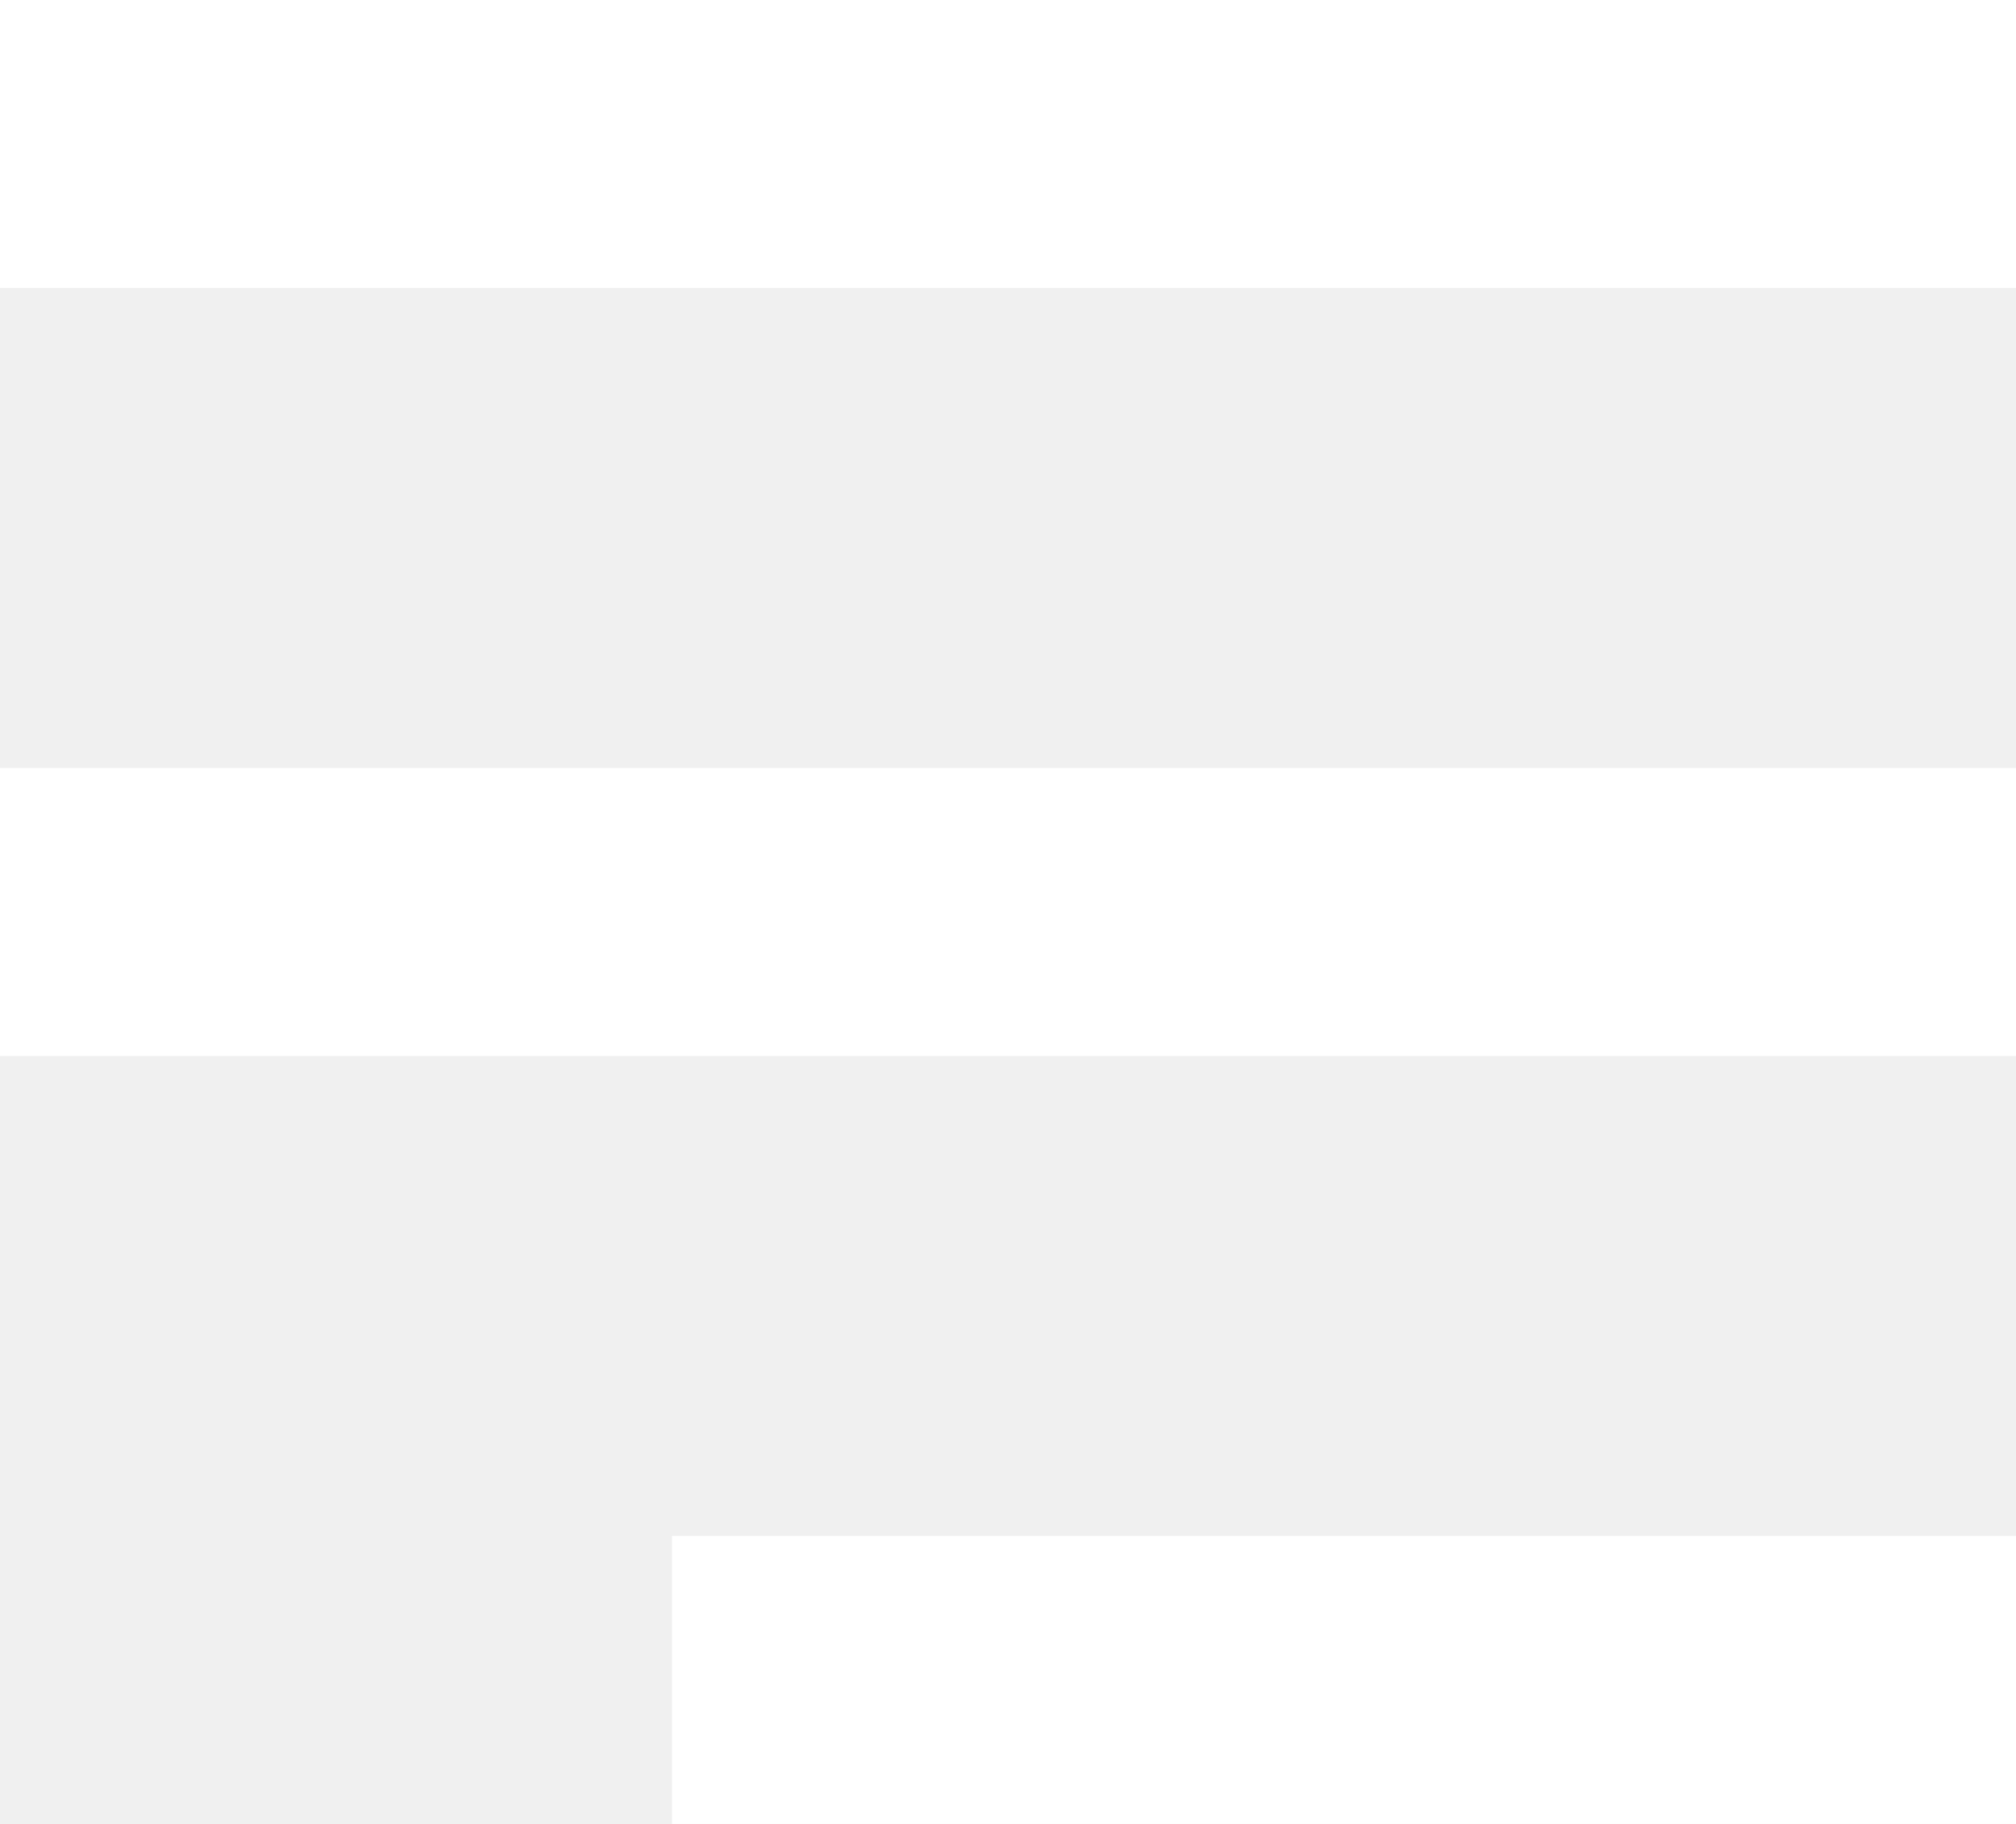
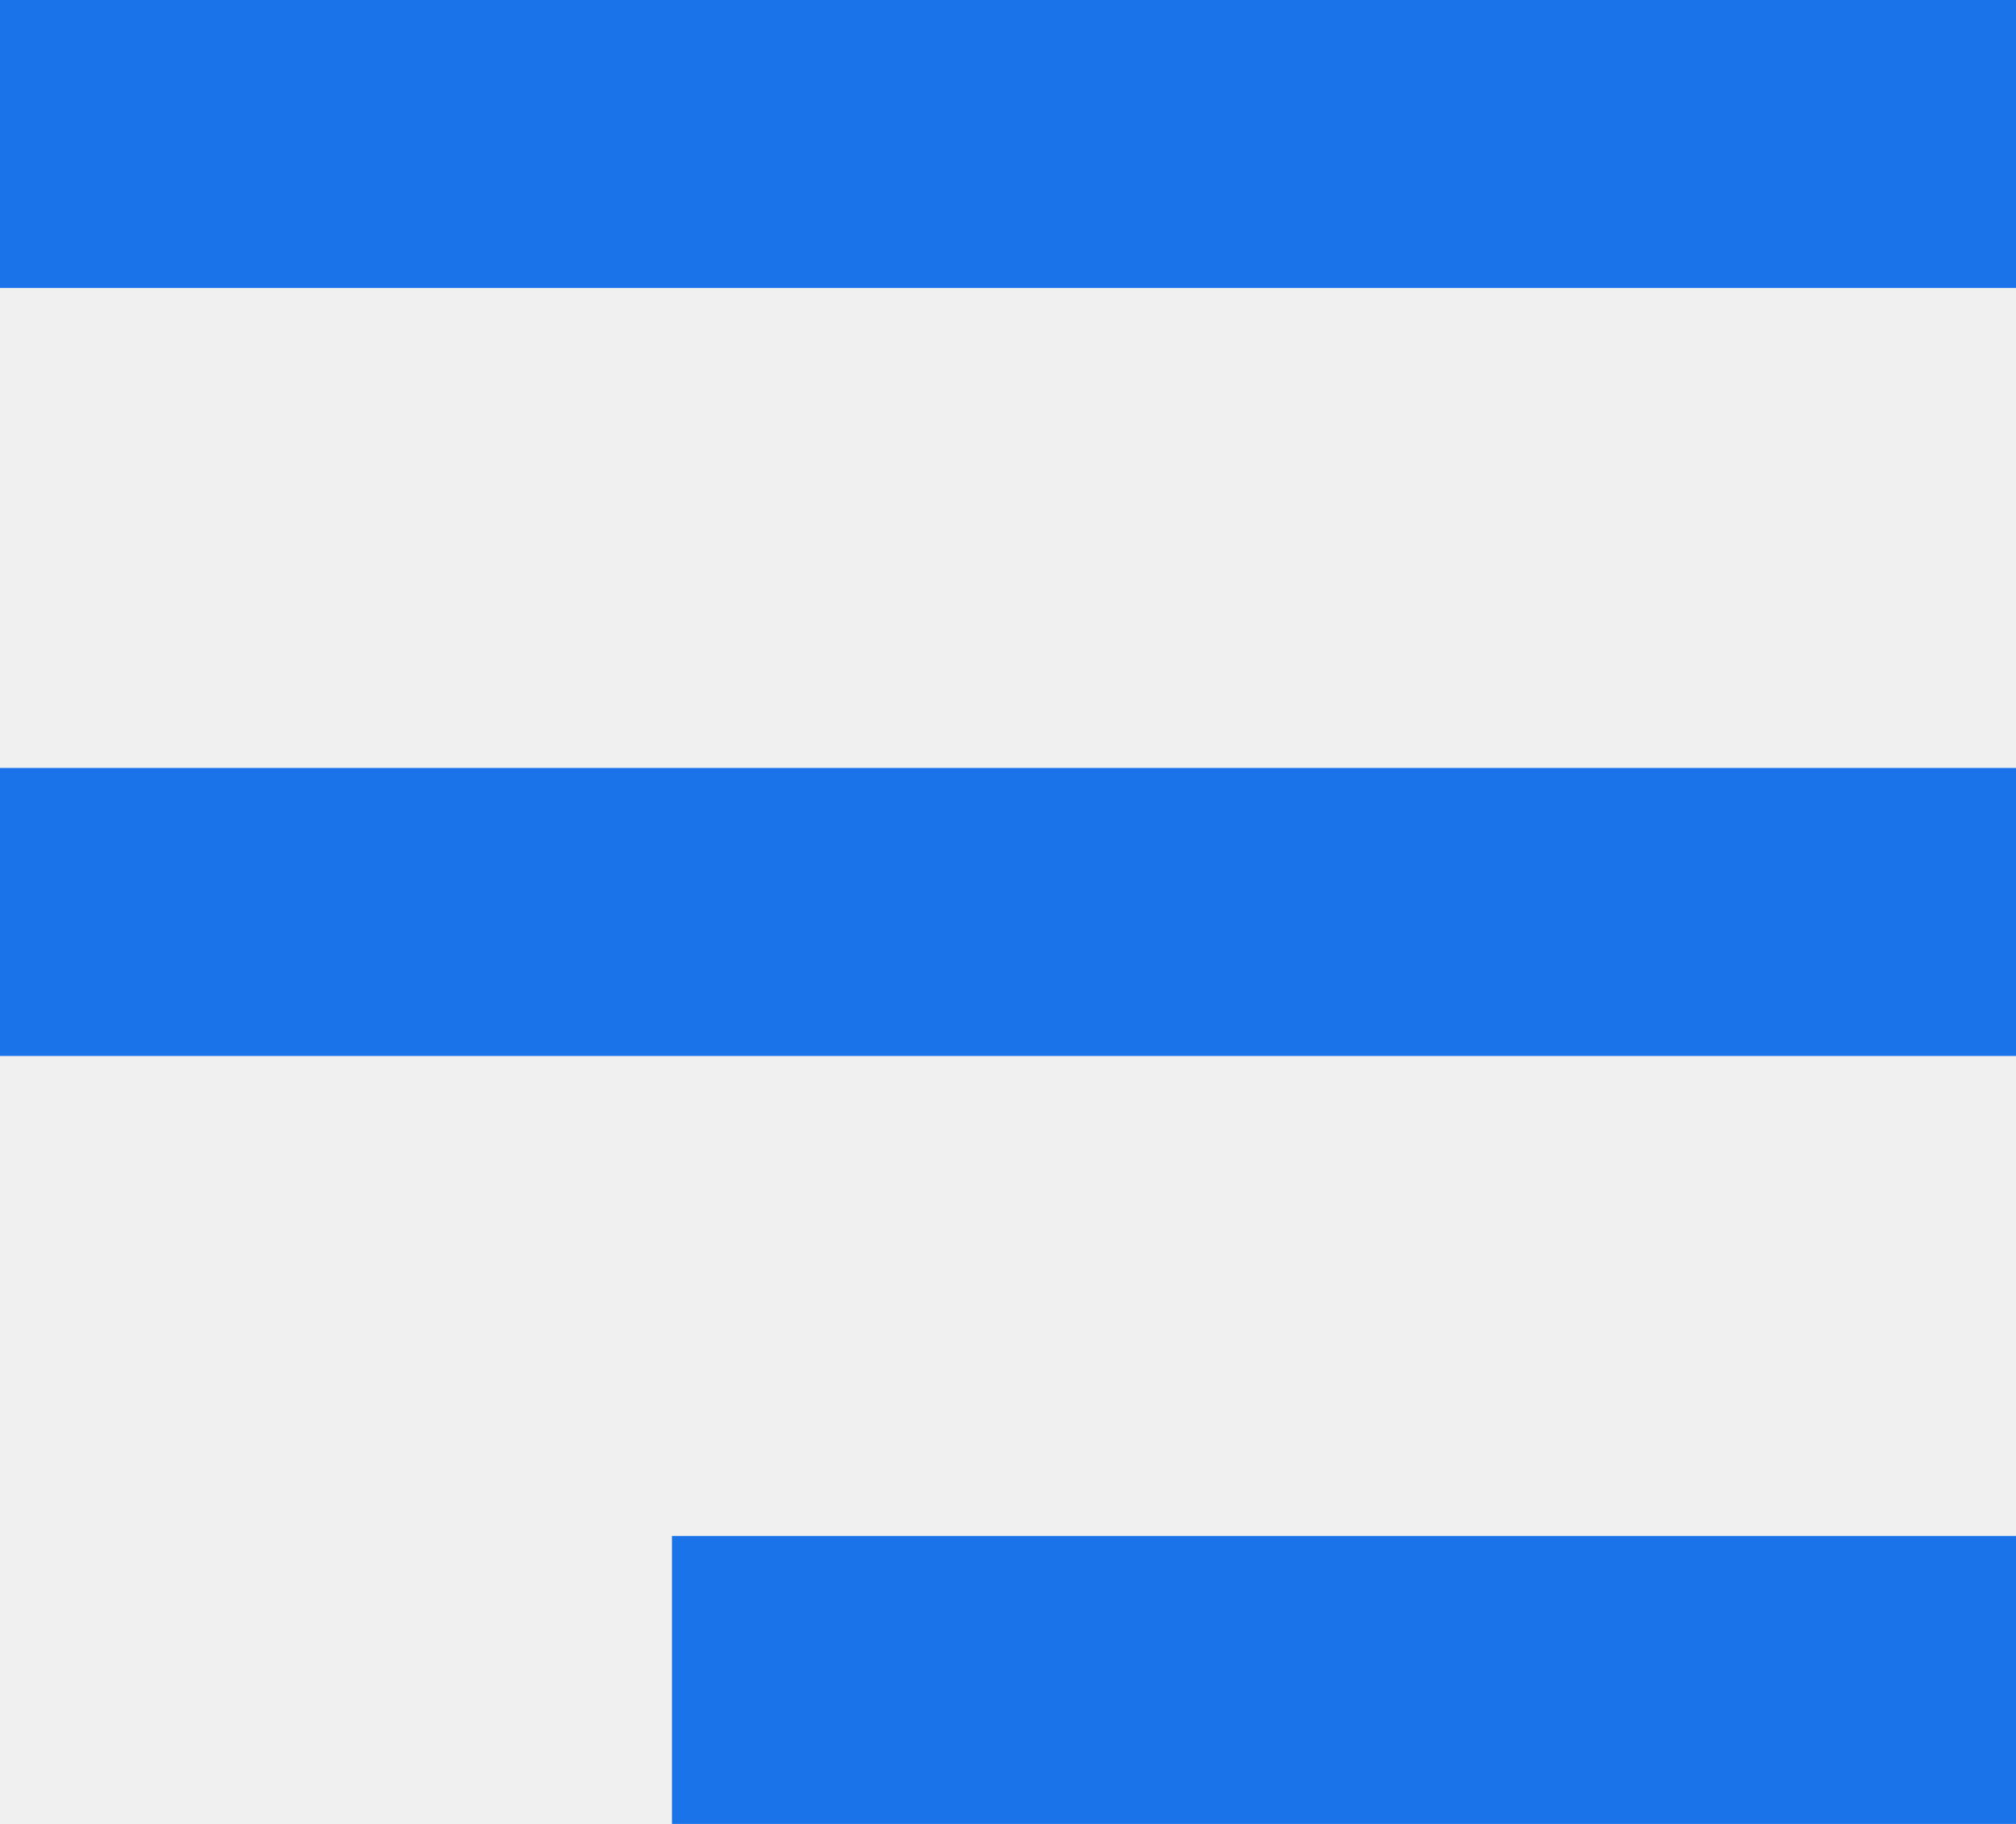
<svg xmlns="http://www.w3.org/2000/svg" width="21" height="19" viewBox="0 0 21 19">
  <g id="Group_19687" data-name="Group 19687" transform="translate(-329 -73)">
-     <rect id="Rectangle_13915" data-name="Rectangle 13915" width="21" height="3" transform="translate(329 73)" fill="#fff" />
-     <rect id="Rectangle_13916" data-name="Rectangle 13916" width="21" height="3" transform="translate(329 81)" fill="#fff" />
-     <rect id="Rectangle_13917" data-name="Rectangle 13917" width="14" height="3" transform="translate(336 89)" fill="#fff" />
+     <rect id="Rectangle_13915" data-name="Rectangle 13915" width="21" height="3" transform="translate(329 73)" fill="#1A73E8" />
+     <rect id="Rectangle_13916" data-name="Rectangle 13916" width="21" height="3" transform="translate(329 81)" fill="#1A73E8" />
+     <rect id="Rectangle_13917" data-name="Rectangle 13917" width="14" height="3" transform="translate(336 89)" fill="#1A73E8" />
  </g>
</svg>
